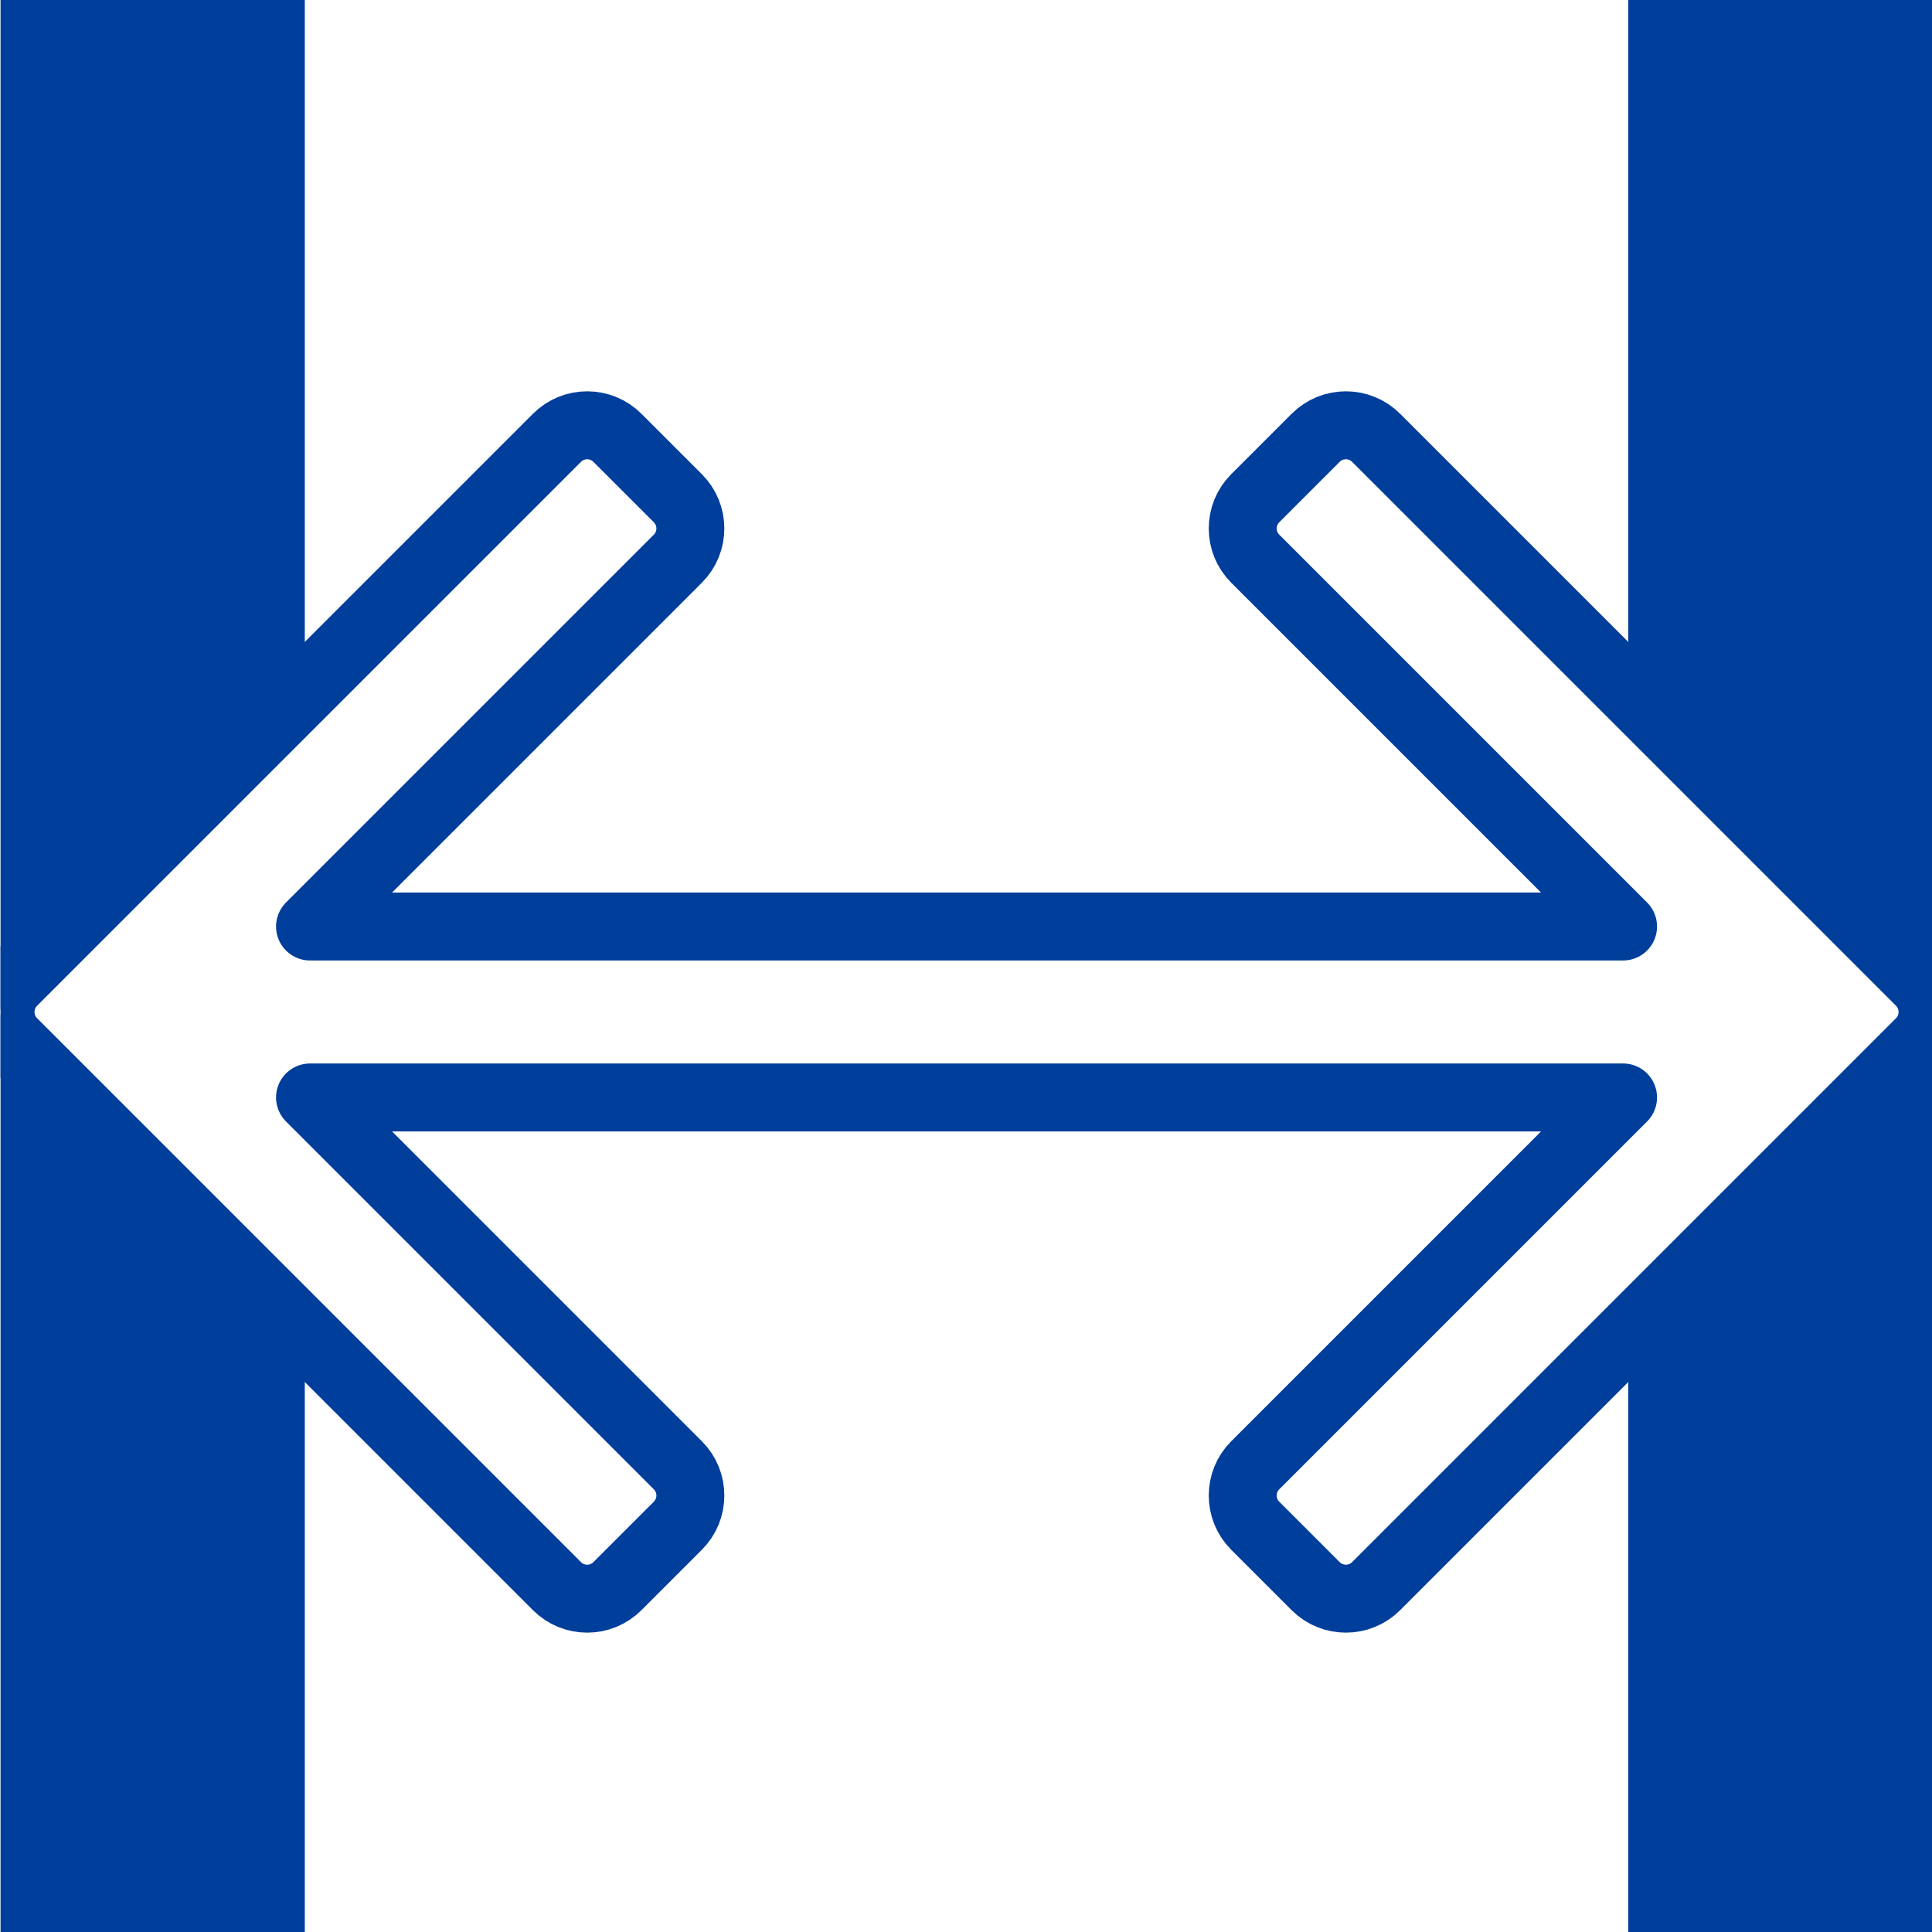
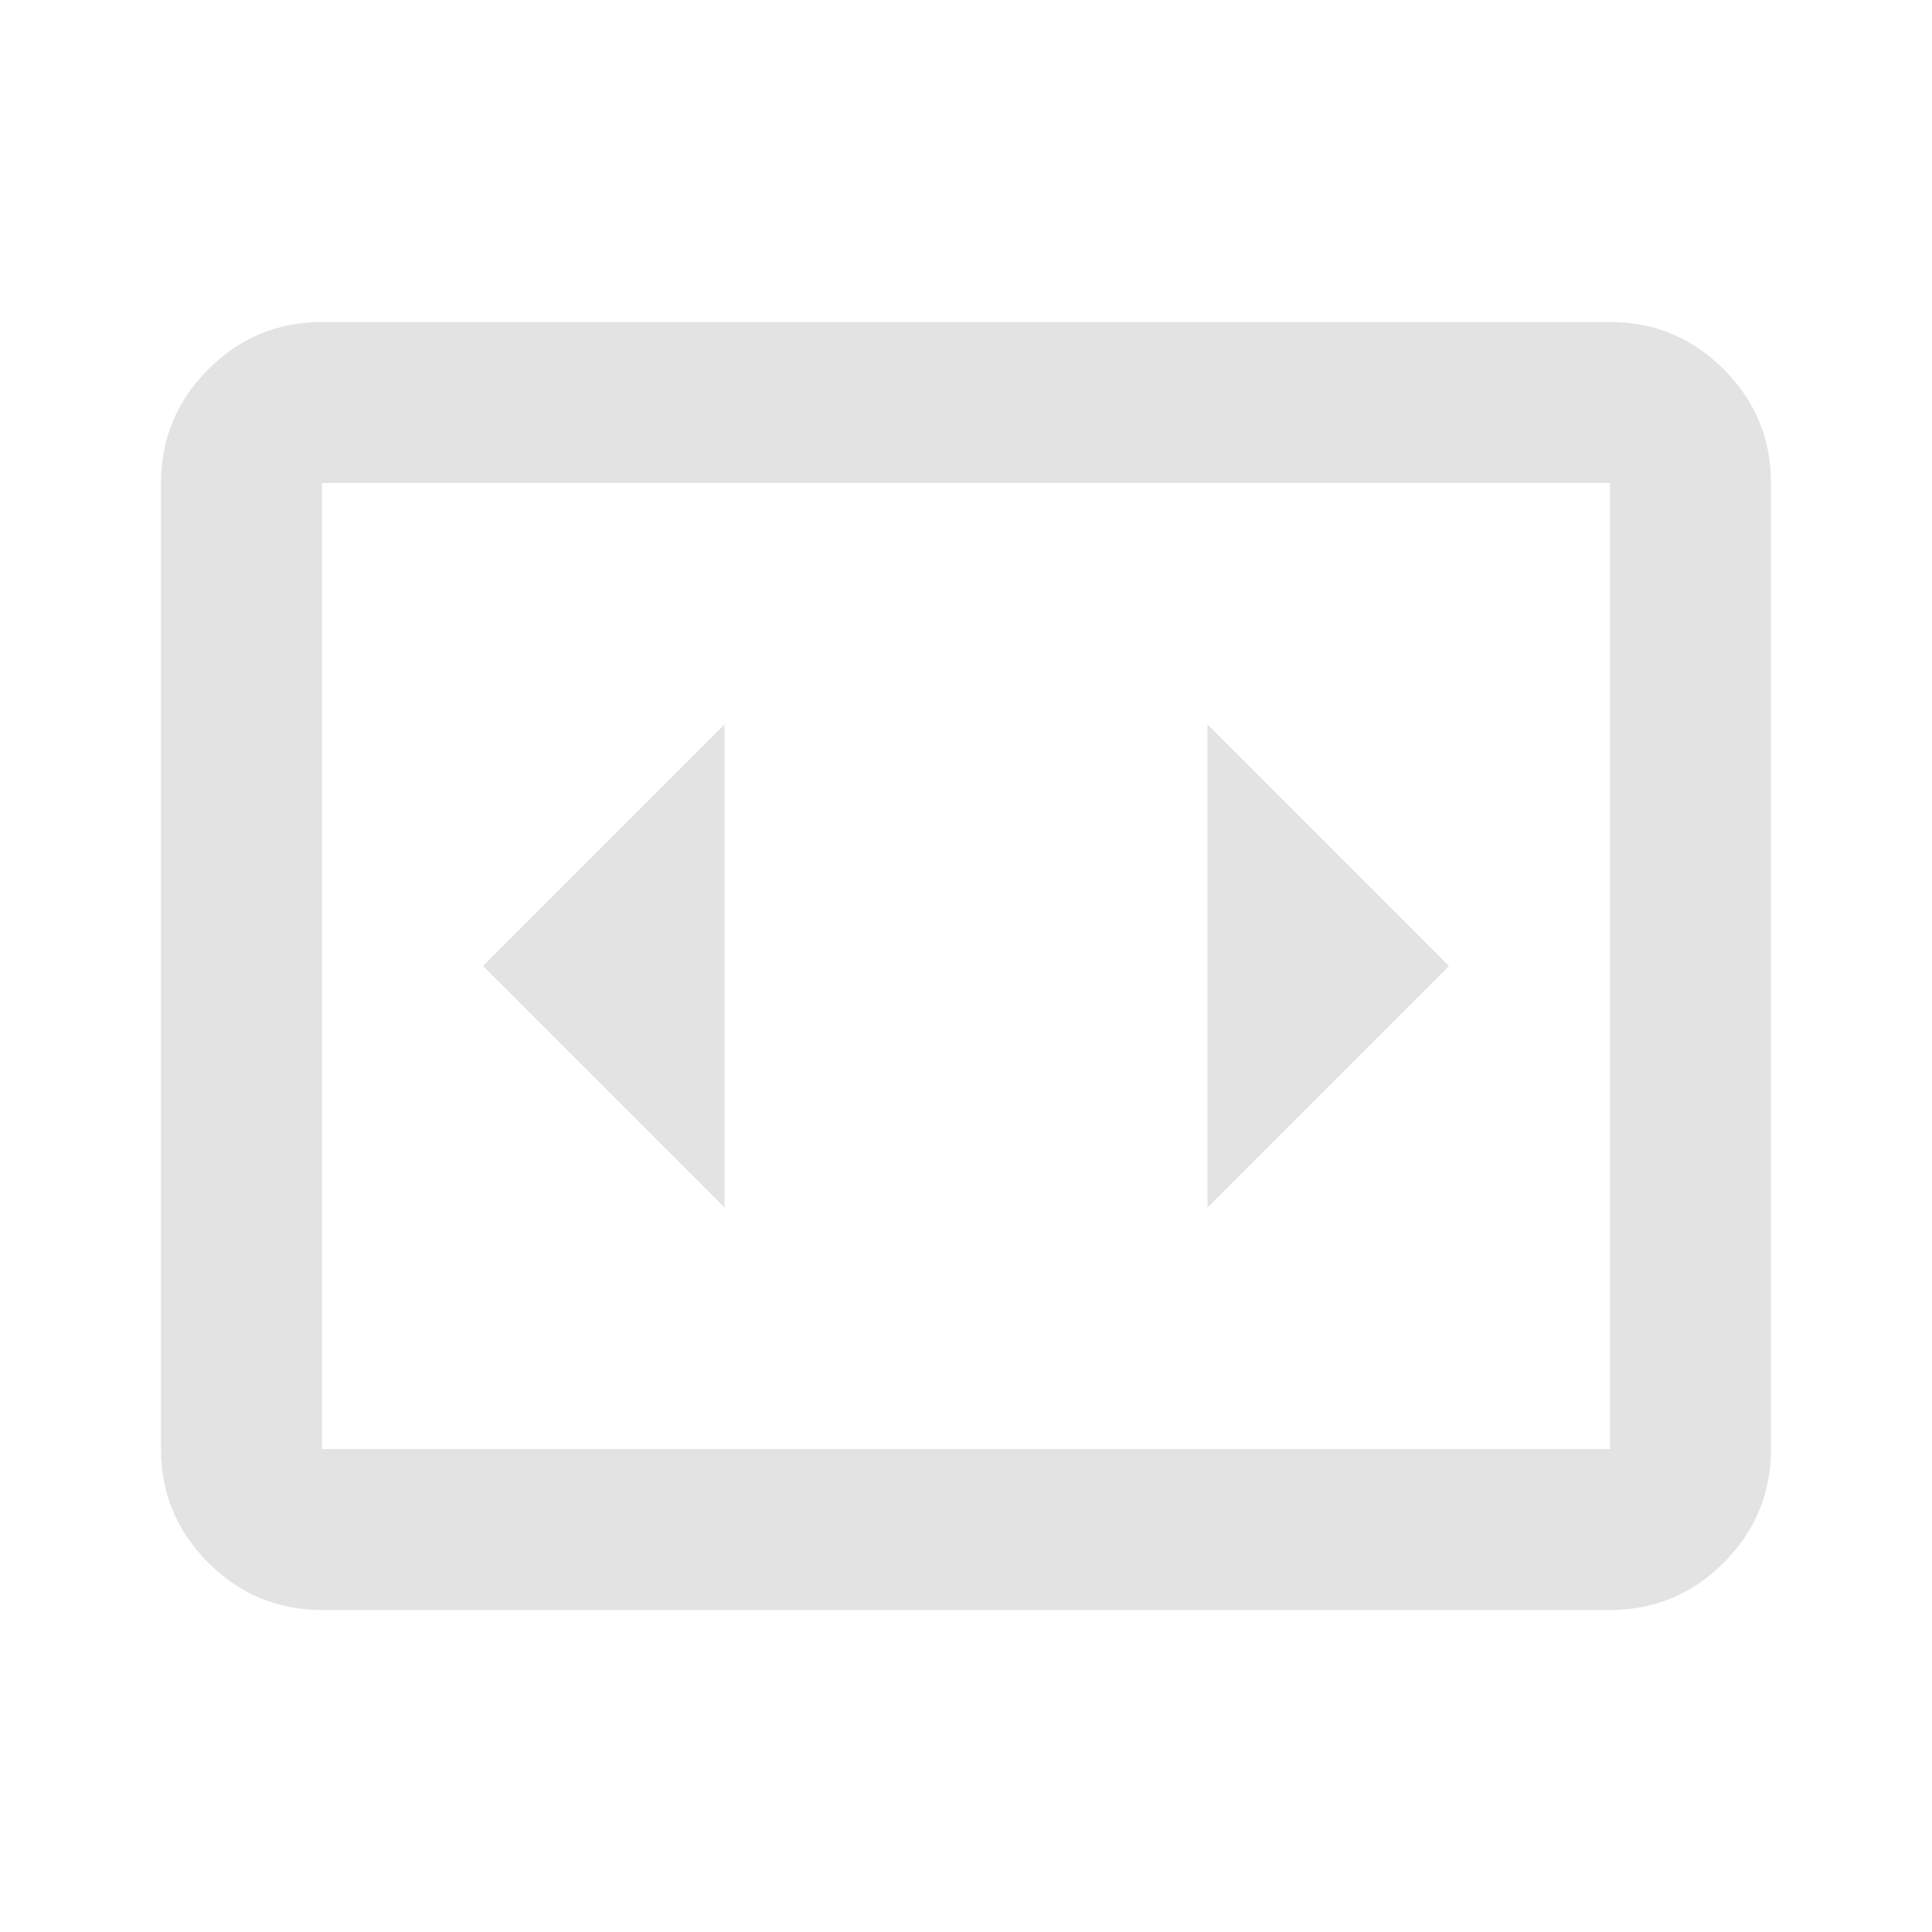
- <svg xmlns="http://www.w3.org/2000/svg" width="100%" height="100%" viewBox="0 0 1000 1000" version="1.1" xml:space="preserve" style="fill-rule:evenodd;clip-rule:evenodd;stroke-linecap:round;stroke-linejoin:round;stroke-miterlimit:1.5;">
-   <g transform="matrix(1,0,0,1,-2149,0)">
-     <g id="column_w_size" transform="matrix(1,0,0,1,2149.28,0)">
-       <rect x="0" y="0" width="1000" height="1000" style="fill:none;" />
-       <clipPath id="_clip1">
-         <rect x="0" y="0" width="1000" height="1000" />
-       </clipPath>
-       <g clip-path="url(#_clip1)">
-         <path d="M157.479,690.464L157.479,1047.6C157.479,1052.33 153.647,1056.16 148.919,1056.16L0,1056.16C-4.728,1056.16 -8.56,1052.33 -8.56,1047.6L-8.56,-0C-8.56,-4.728 -4.728,-8.56 -0,-8.56L148.919,-8.56C153.647,-8.56 157.479,-4.728 157.479,-0L157.479,357.135L6.475,508.139C2.154,512.46 -0.005,518.131 0,523.799C-0.005,529.468 2.154,535.138 6.475,539.459L157.479,690.464ZM842.521,357.135L842.521,0C842.521,-4.728 846.353,-8.56 851.081,-8.56L1000,-8.56C1004.73,-8.56 1008.56,-4.728 1008.56,0L1008.56,1047.6C1008.56,1052.33 1004.73,1056.16 1000,1056.16L851.081,1056.16C846.353,1056.16 842.521,1052.33 842.521,1047.6L842.521,690.464L993.525,539.459C997.846,535.138 1000,529.468 1000,523.799C1000,518.131 997.846,512.46 993.525,508.139L842.521,357.135Z" style="fill:rgb(0,62,155);" />
-         <g transform="matrix(6.12323e-17,-1,1,6.12323e-17,0,1023.8)">
-           <path d="M500,0C505.669,-0.005 511.339,2.154 515.66,6.475L797.196,288.011C805.829,296.644 805.829,310.661 797.196,319.294L765.913,350.577C757.28,359.21 743.263,359.21 734.63,350.577L544.241,160.188L544.241,839.812L734.63,649.423C743.263,640.79 757.28,640.79 765.913,649.423L797.196,680.706C805.829,689.339 805.829,703.356 797.196,711.989L515.66,993.525C511.339,997.846 505.669,1000 500,1000C494.331,1000 488.661,997.846 484.34,993.525L202.804,711.989C194.171,703.356 194.171,689.339 202.804,680.706L234.087,649.423C242.72,640.79 256.737,640.79 265.37,649.423L455.759,839.812L455.759,160.188L265.37,350.577C256.737,359.21 242.72,359.21 234.087,350.577L202.804,319.294C194.171,310.661 194.171,296.644 202.804,288.011L484.34,6.475C488.661,2.154 494.331,-0.005 500,0Z" style="fill:none;stroke:rgb(0,62,155);stroke-width:35.17px;" />
-         </g>
-       </g>
-     </g>
-   </g>
+ <svg xmlns="http://www.w3.org/2000/svg" height="24px" viewBox="0 -960 960 960" width="24px" fill="#e3e3e3">
+   <path d="M160-160q-33 0-56.5-23.5T80-240v-480q0-33 23.5-56.5T160-800h640q33 0 56.5 23.5T880-720v480q0 33-23.5 56.5T800-160H160Zm640-560H160v480h640v-480Zm-640 0v480-480Zm200 360v-240L240-480l120 120Zm360-120L600-600v240l120-120Z" />
</svg>
